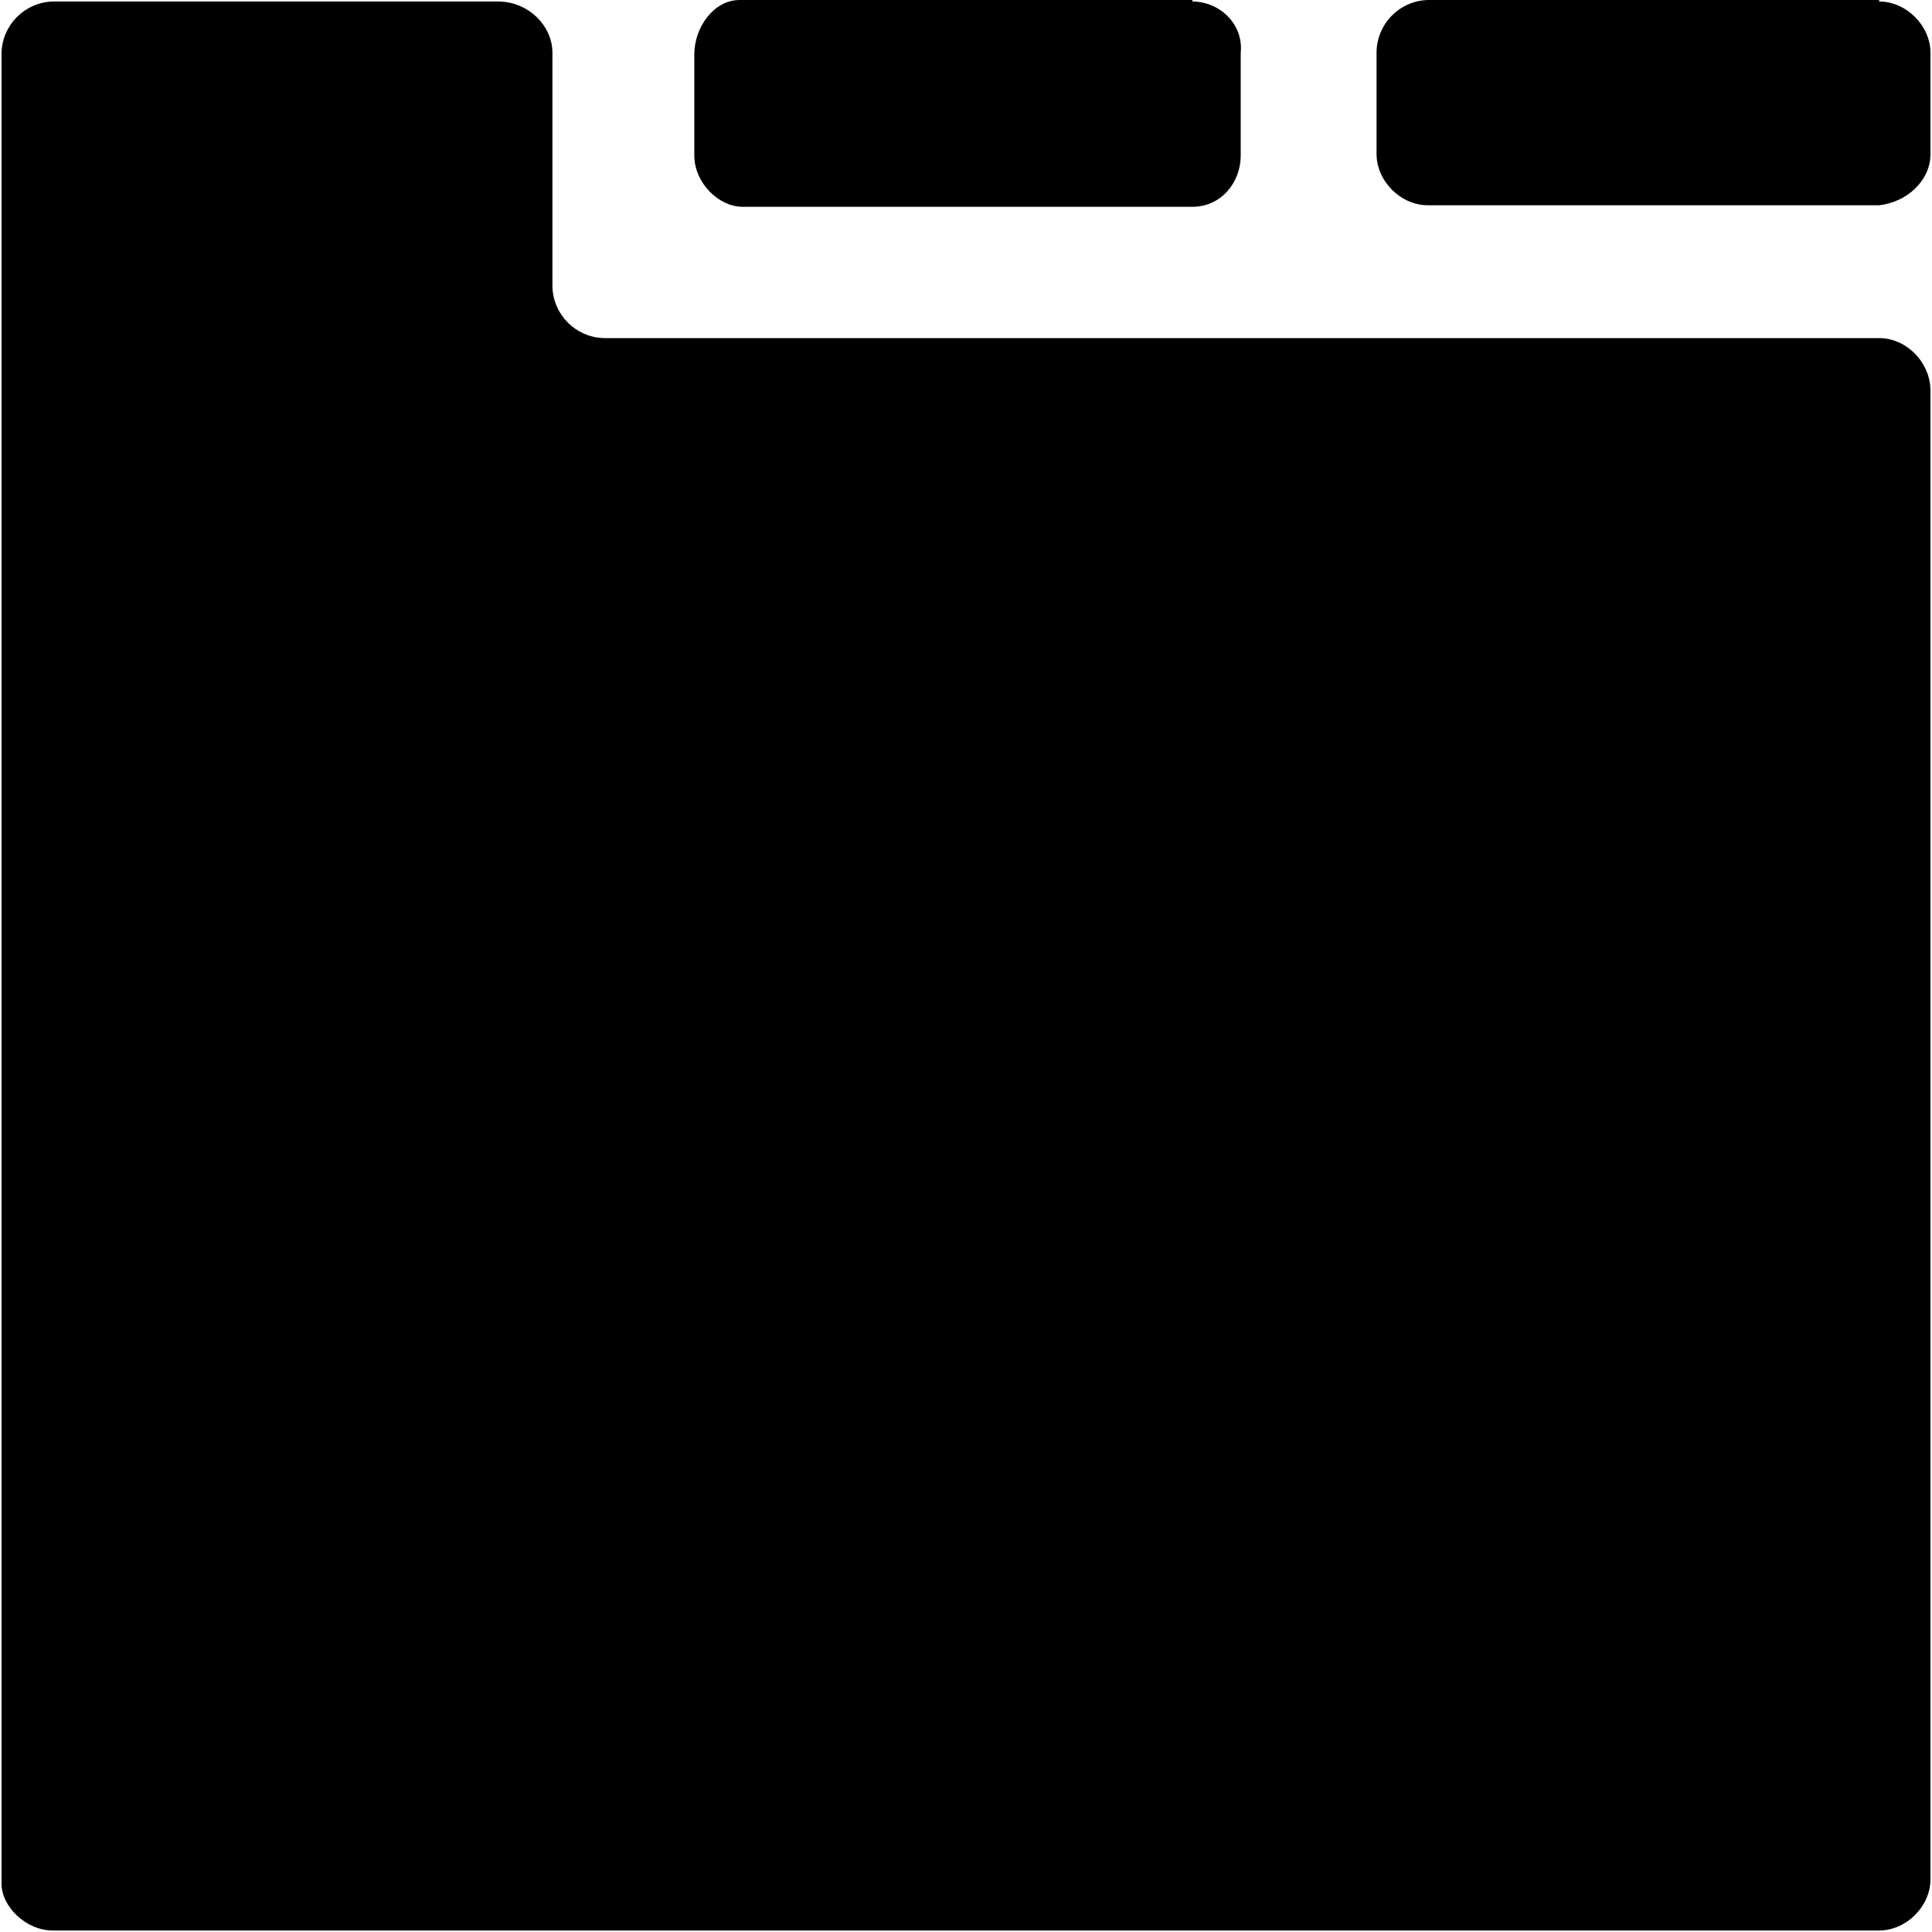
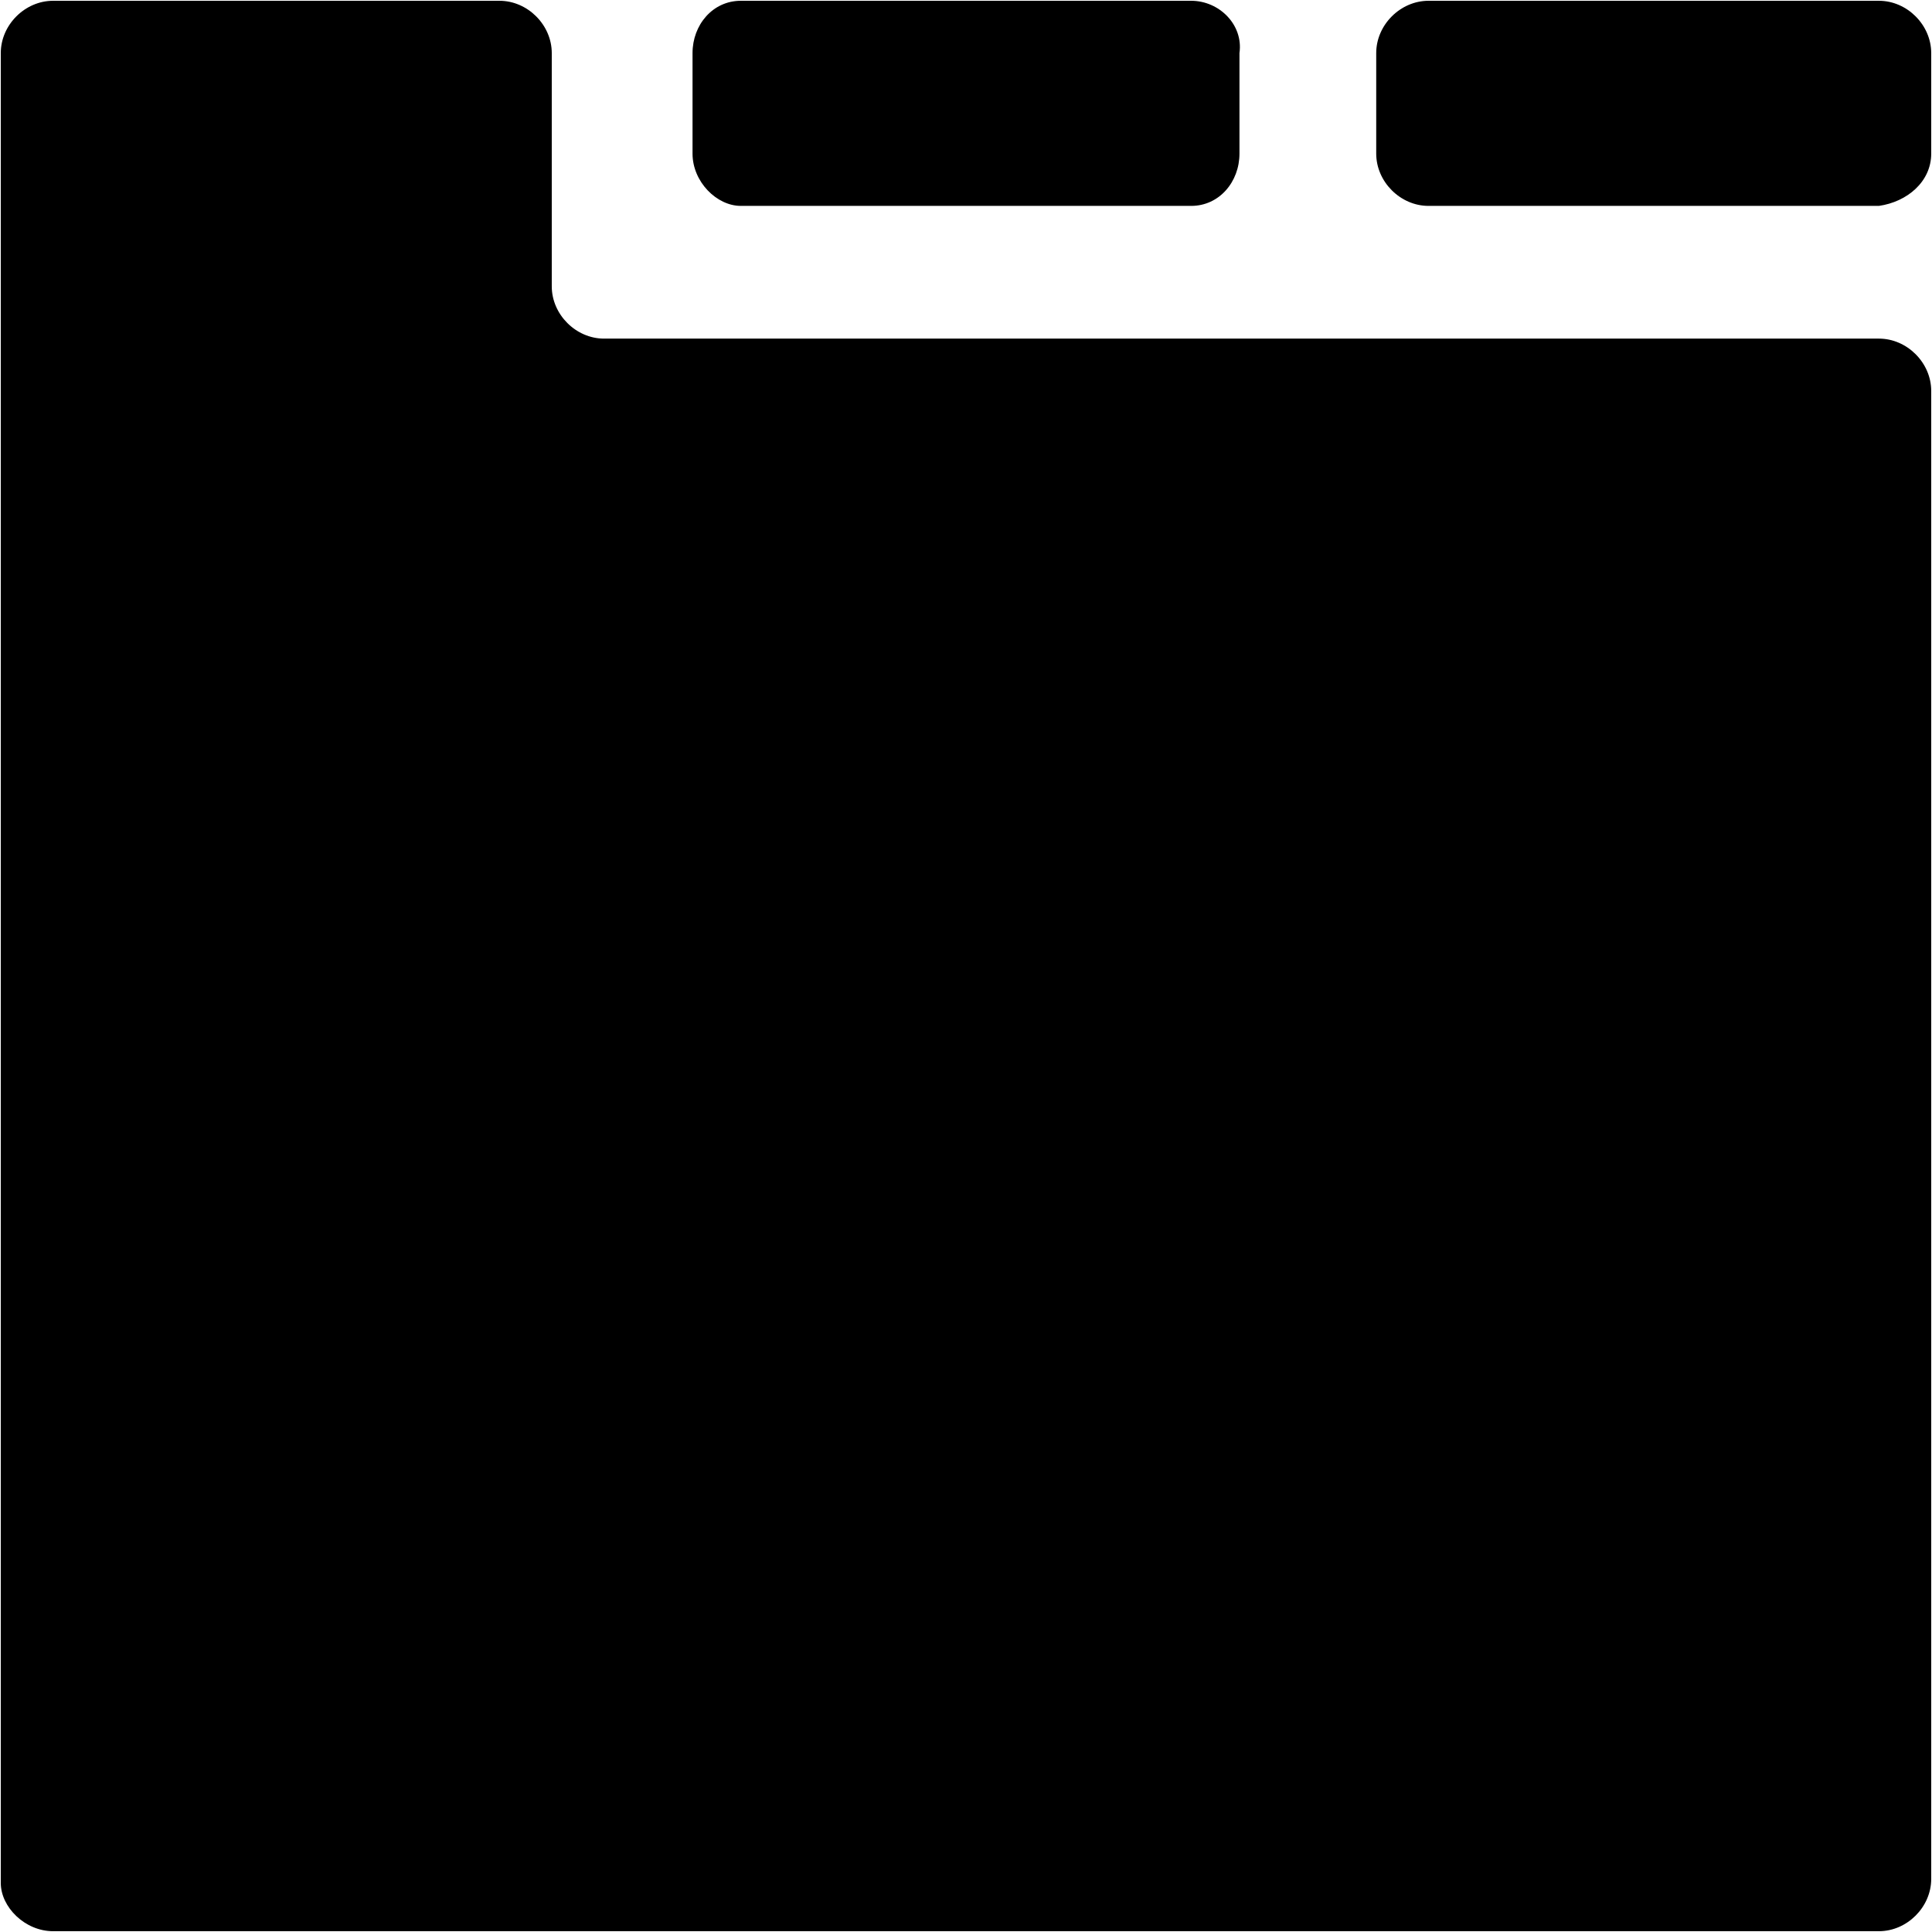
<svg xmlns="http://www.w3.org/2000/svg" width="128" height="128">
-   <path d="M79 0H49C47.3 0 46 1.8 46 3.6v6.7c0 1.8 1.6 3.4 3.2 3.4h29.8c1.9 0 3.2-1.6 3.2-3.4V3.5C82.4 1.6 80.8.1 79 .1zm45.5 0H94.6a3.5 3.5 0 0 0-3.4 3.5v6.7c0 1.8 1.6 3.4 3.4 3.4h29.9c1.8-.2 3.4-1.6 3.4-3.4V3.5c0-1.8-1.6-3.4-3.4-3.4zm0 22.4H40a3.5 3.5 0 0 1-3.4-3.4V3.5C36.6 1.7 35 .1 33 .1H3.5A3.5 3.5 0 0 0 .1 3.5v121.3c0 1.5 1.6 3.1 3.4 3.1h121c1.8 0 3.4-1.6 3.4-3.4V25.9c0-1.9-1.6-3.5-3.4-3.5z" />
+   <path d="M78.921.052H49.08c-1.865 0-3.198 1.599-3.198 3.464v6.661c0 1.865 1.6 3.464 3.198 3.464h29.84c1.865 0 3.198-1.599 3.198-3.464V3.516C82.385 1.65 80.786.052 78.92.052zm45.563 0H94.642c-1.865 0-3.464 1.599-3.464 3.464v6.661c0 1.865 1.599 3.464 3.464 3.464h29.842c1.865-.266 3.464-1.599 3.464-3.464V3.516c0-1.865-1.599-3.464-3.464-3.464zm0 22.382H40.02c-1.866 0-3.464-1.599-3.464-3.464V3.516c0-1.865-1.599-3.464-3.464-3.464H3.516C1.65.052.052 1.651.052 3.516V124.75c0 1.598 1.599 3.197 3.464 3.197h120.968c1.865 0 3.464-1.599 3.464-3.464V25.898c0-1.865-1.599-3.464-3.464-3.464z" />
</svg>
